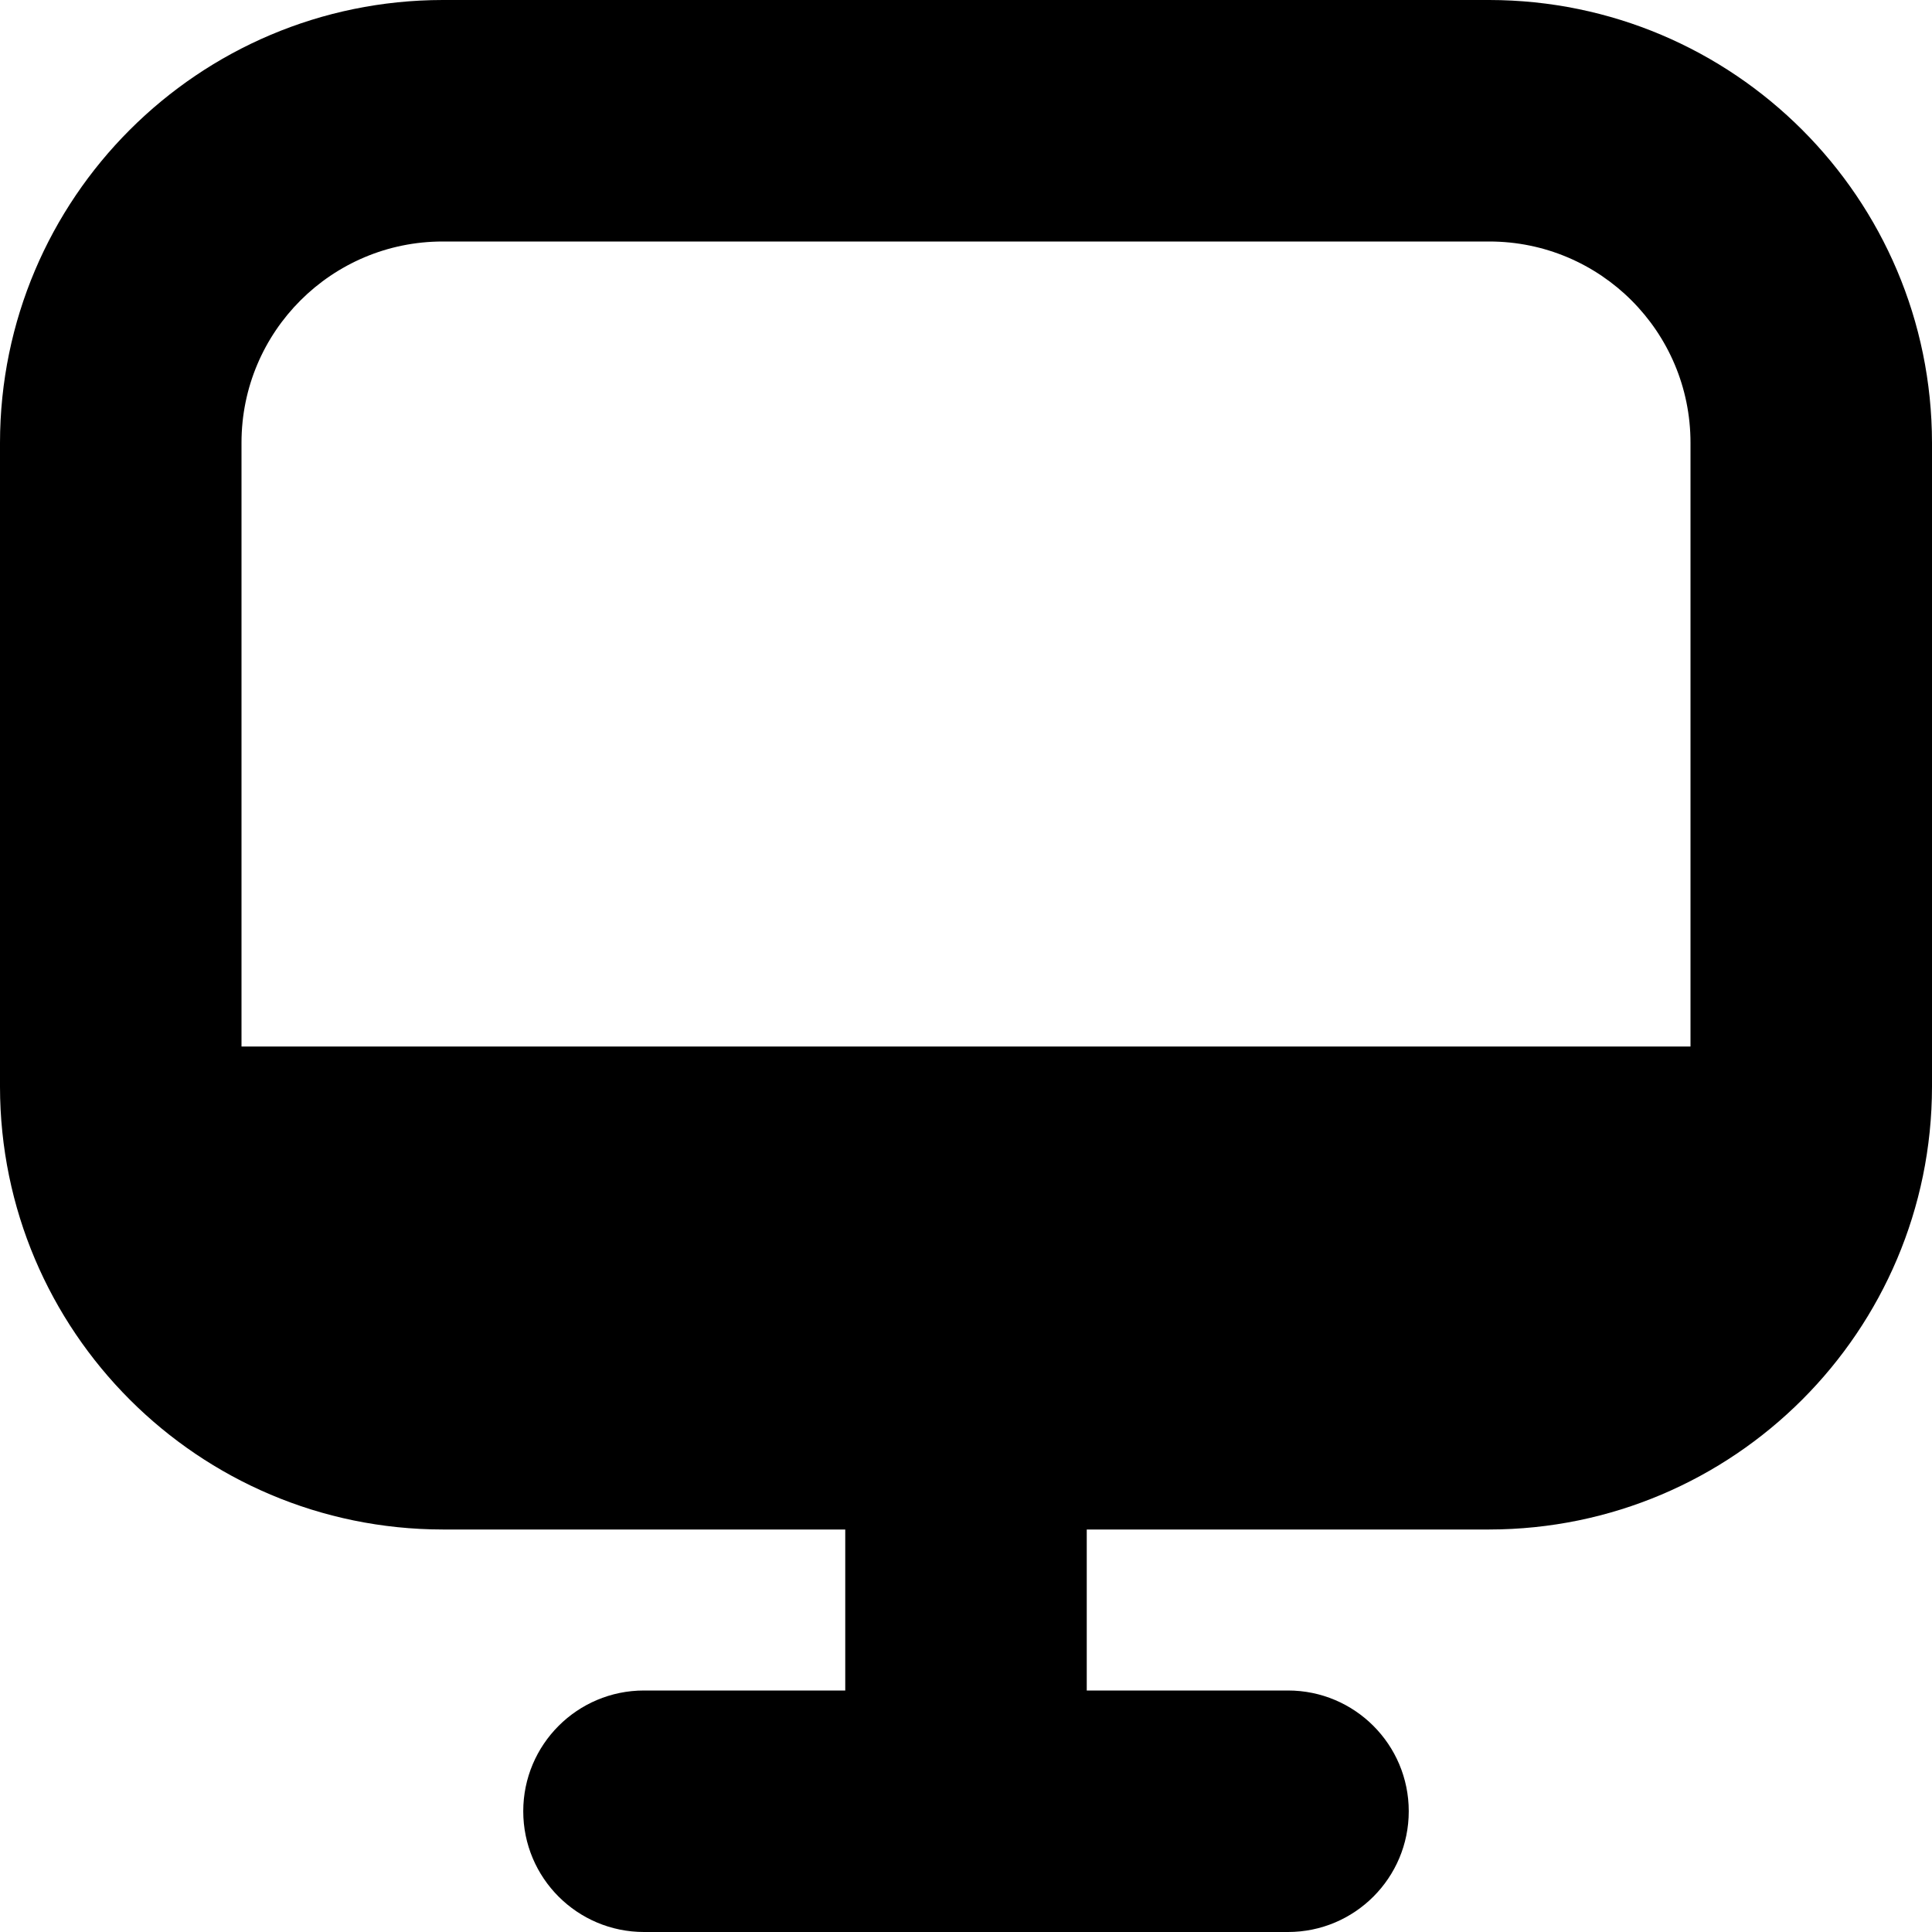
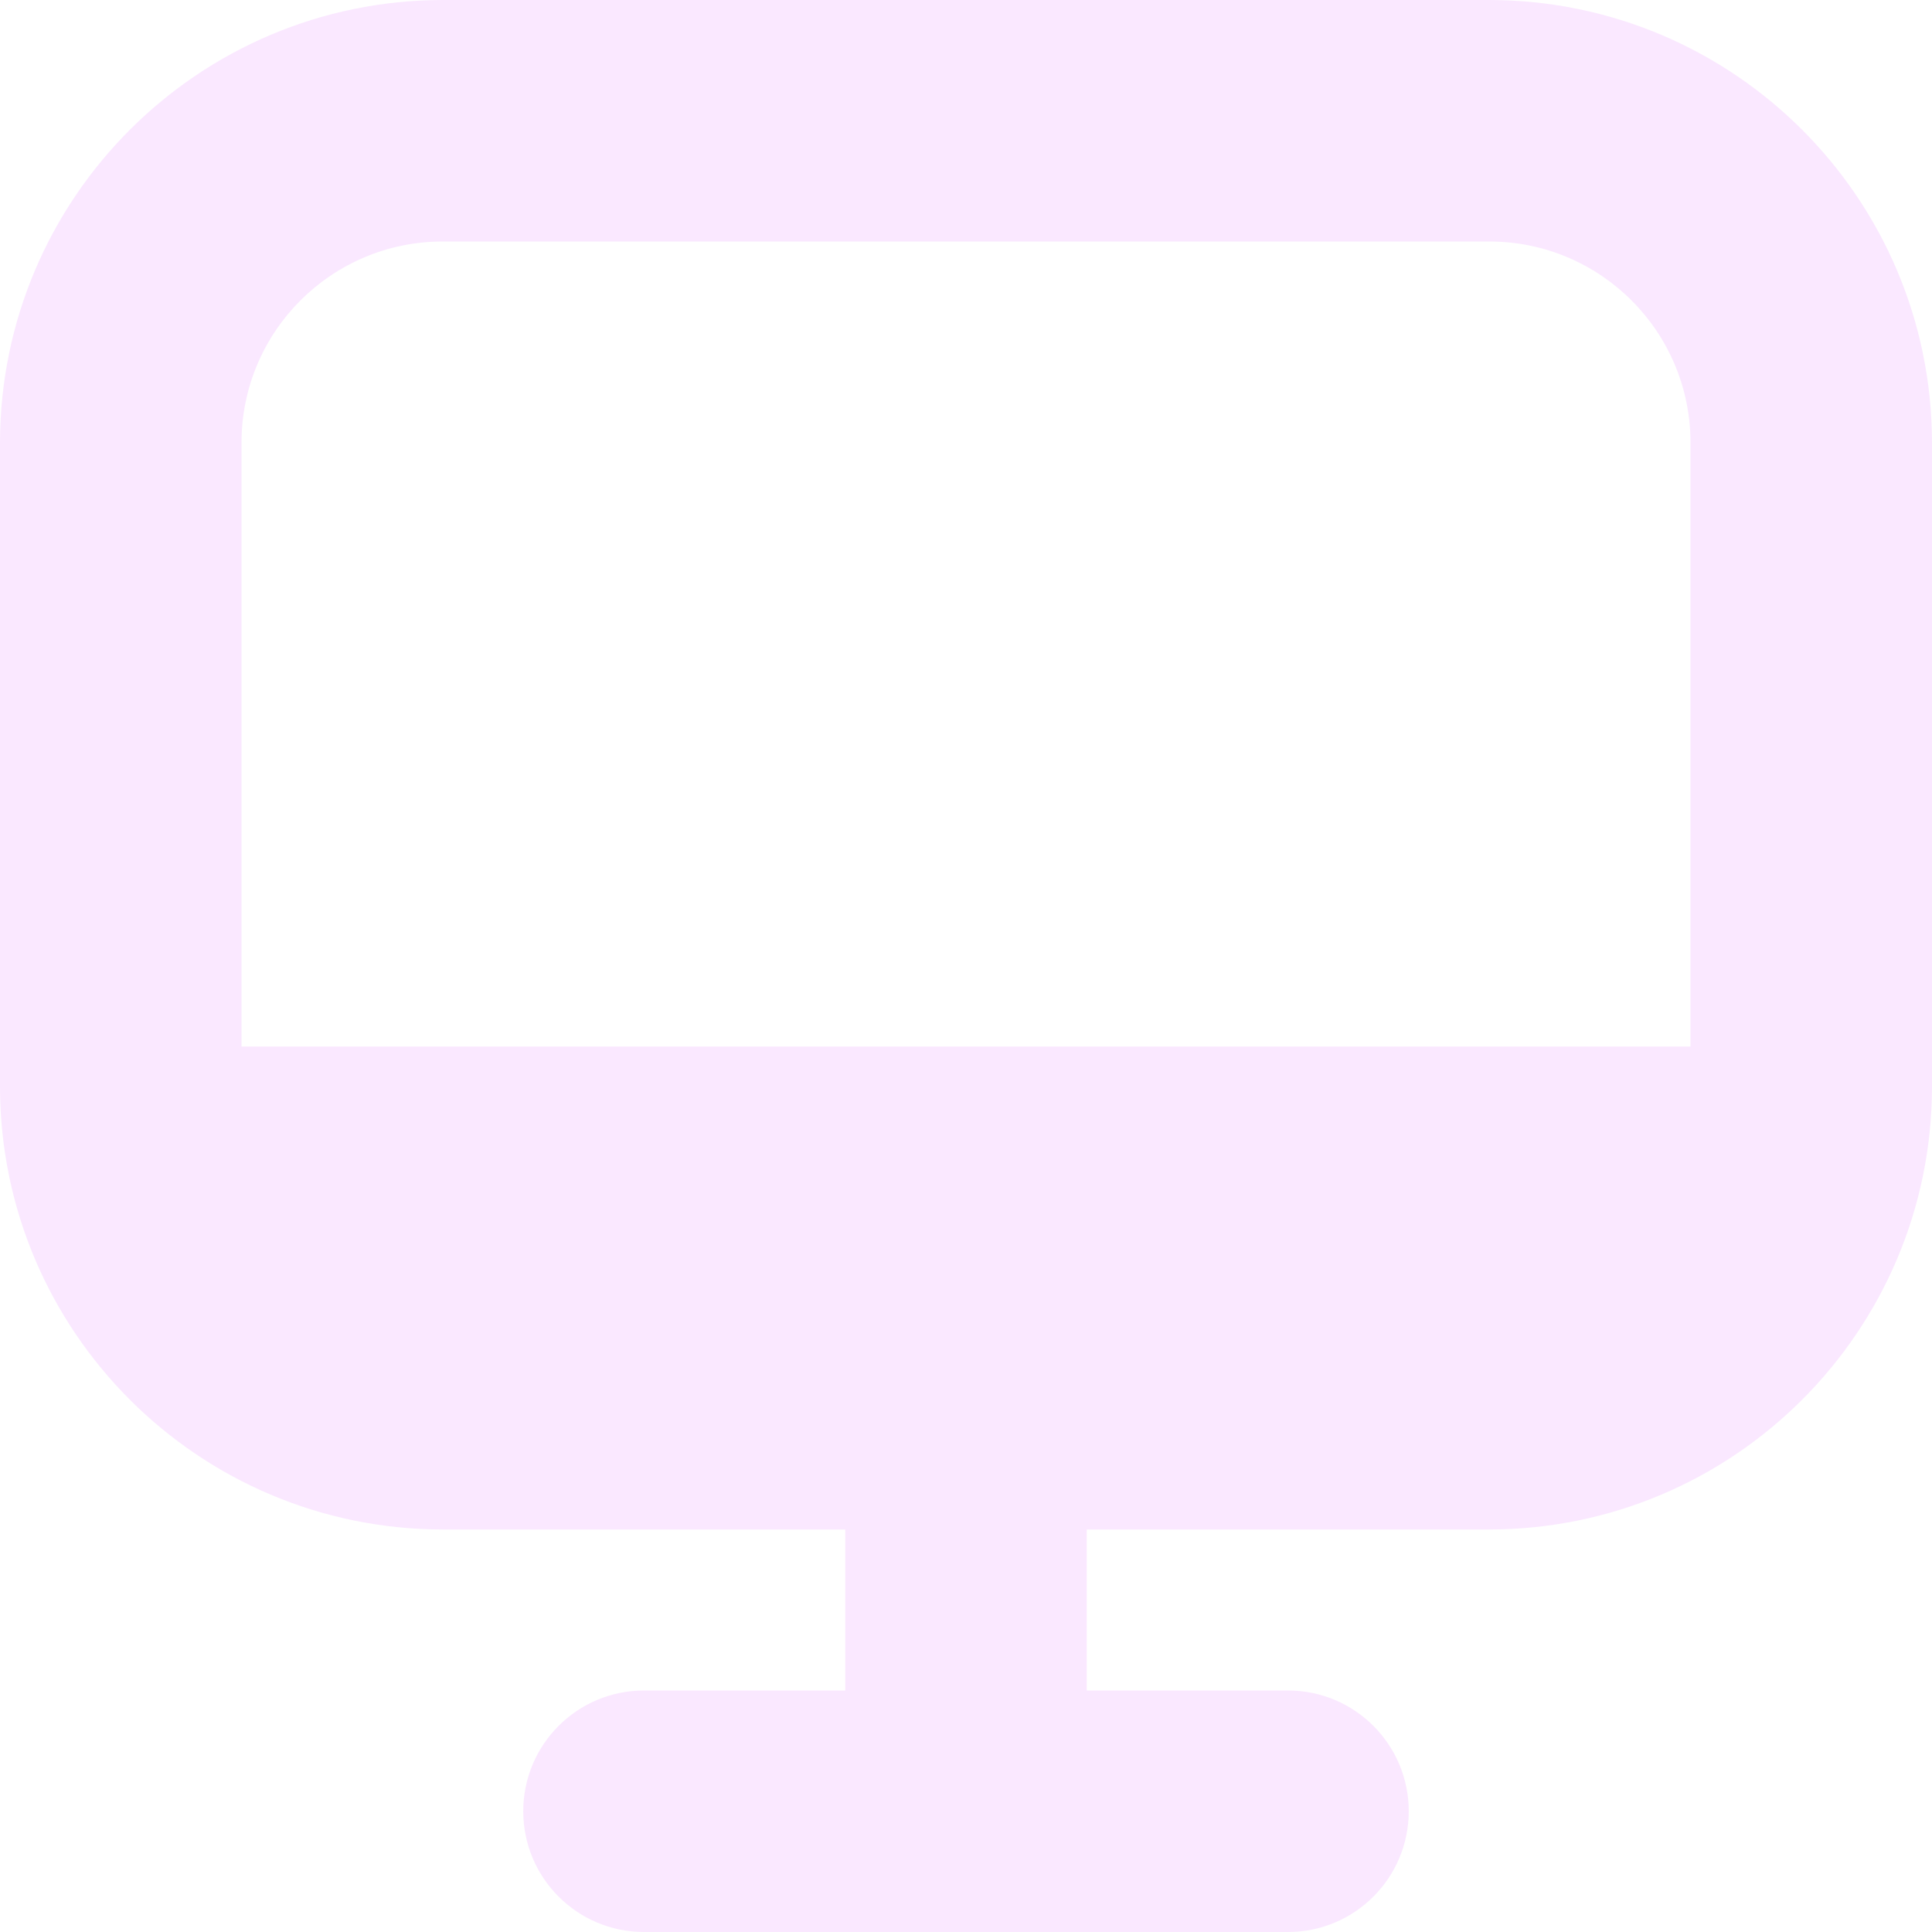
<svg xmlns="http://www.w3.org/2000/svg" id="Bold" viewBox="0 0 24 24">
-   <path d="M18.5,0H5.5A5.506,5.506,0,0,0,0,5.5v8A5.506,5.506,0,0,0,5.5,19h5v2H8a1.5,1.5,0,0,0,0,3h8a1.5,1.5,0,0,0,0-3H13.5V19h5A5.506,5.506,0,0,0,24,13.5v-8A5.506,5.506,0,0,0,18.5,0ZM5.5,3h13A2.5,2.5,0,0,1,21,5.5V13H3V5.5A2.5,2.5,0,0,1,5.5,3Z" />
+   <path fill="#fae8ff" d="M18.5,0H5.5A5.506,5.506,0,0,0,0,5.5v8A5.506,5.506,0,0,0,5.5,19h5v2H8a1.5,1.5,0,0,0,0,3h8a1.5,1.5,0,0,0,0-3H13.5V19h5A5.506,5.506,0,0,0,24,13.5v-8A5.506,5.506,0,0,0,18.5,0ZM5.5,3h13A2.5,2.5,0,0,1,21,5.5V13H3V5.5A2.5,2.5,0,0,1,5.5,3Z" />
</svg>
